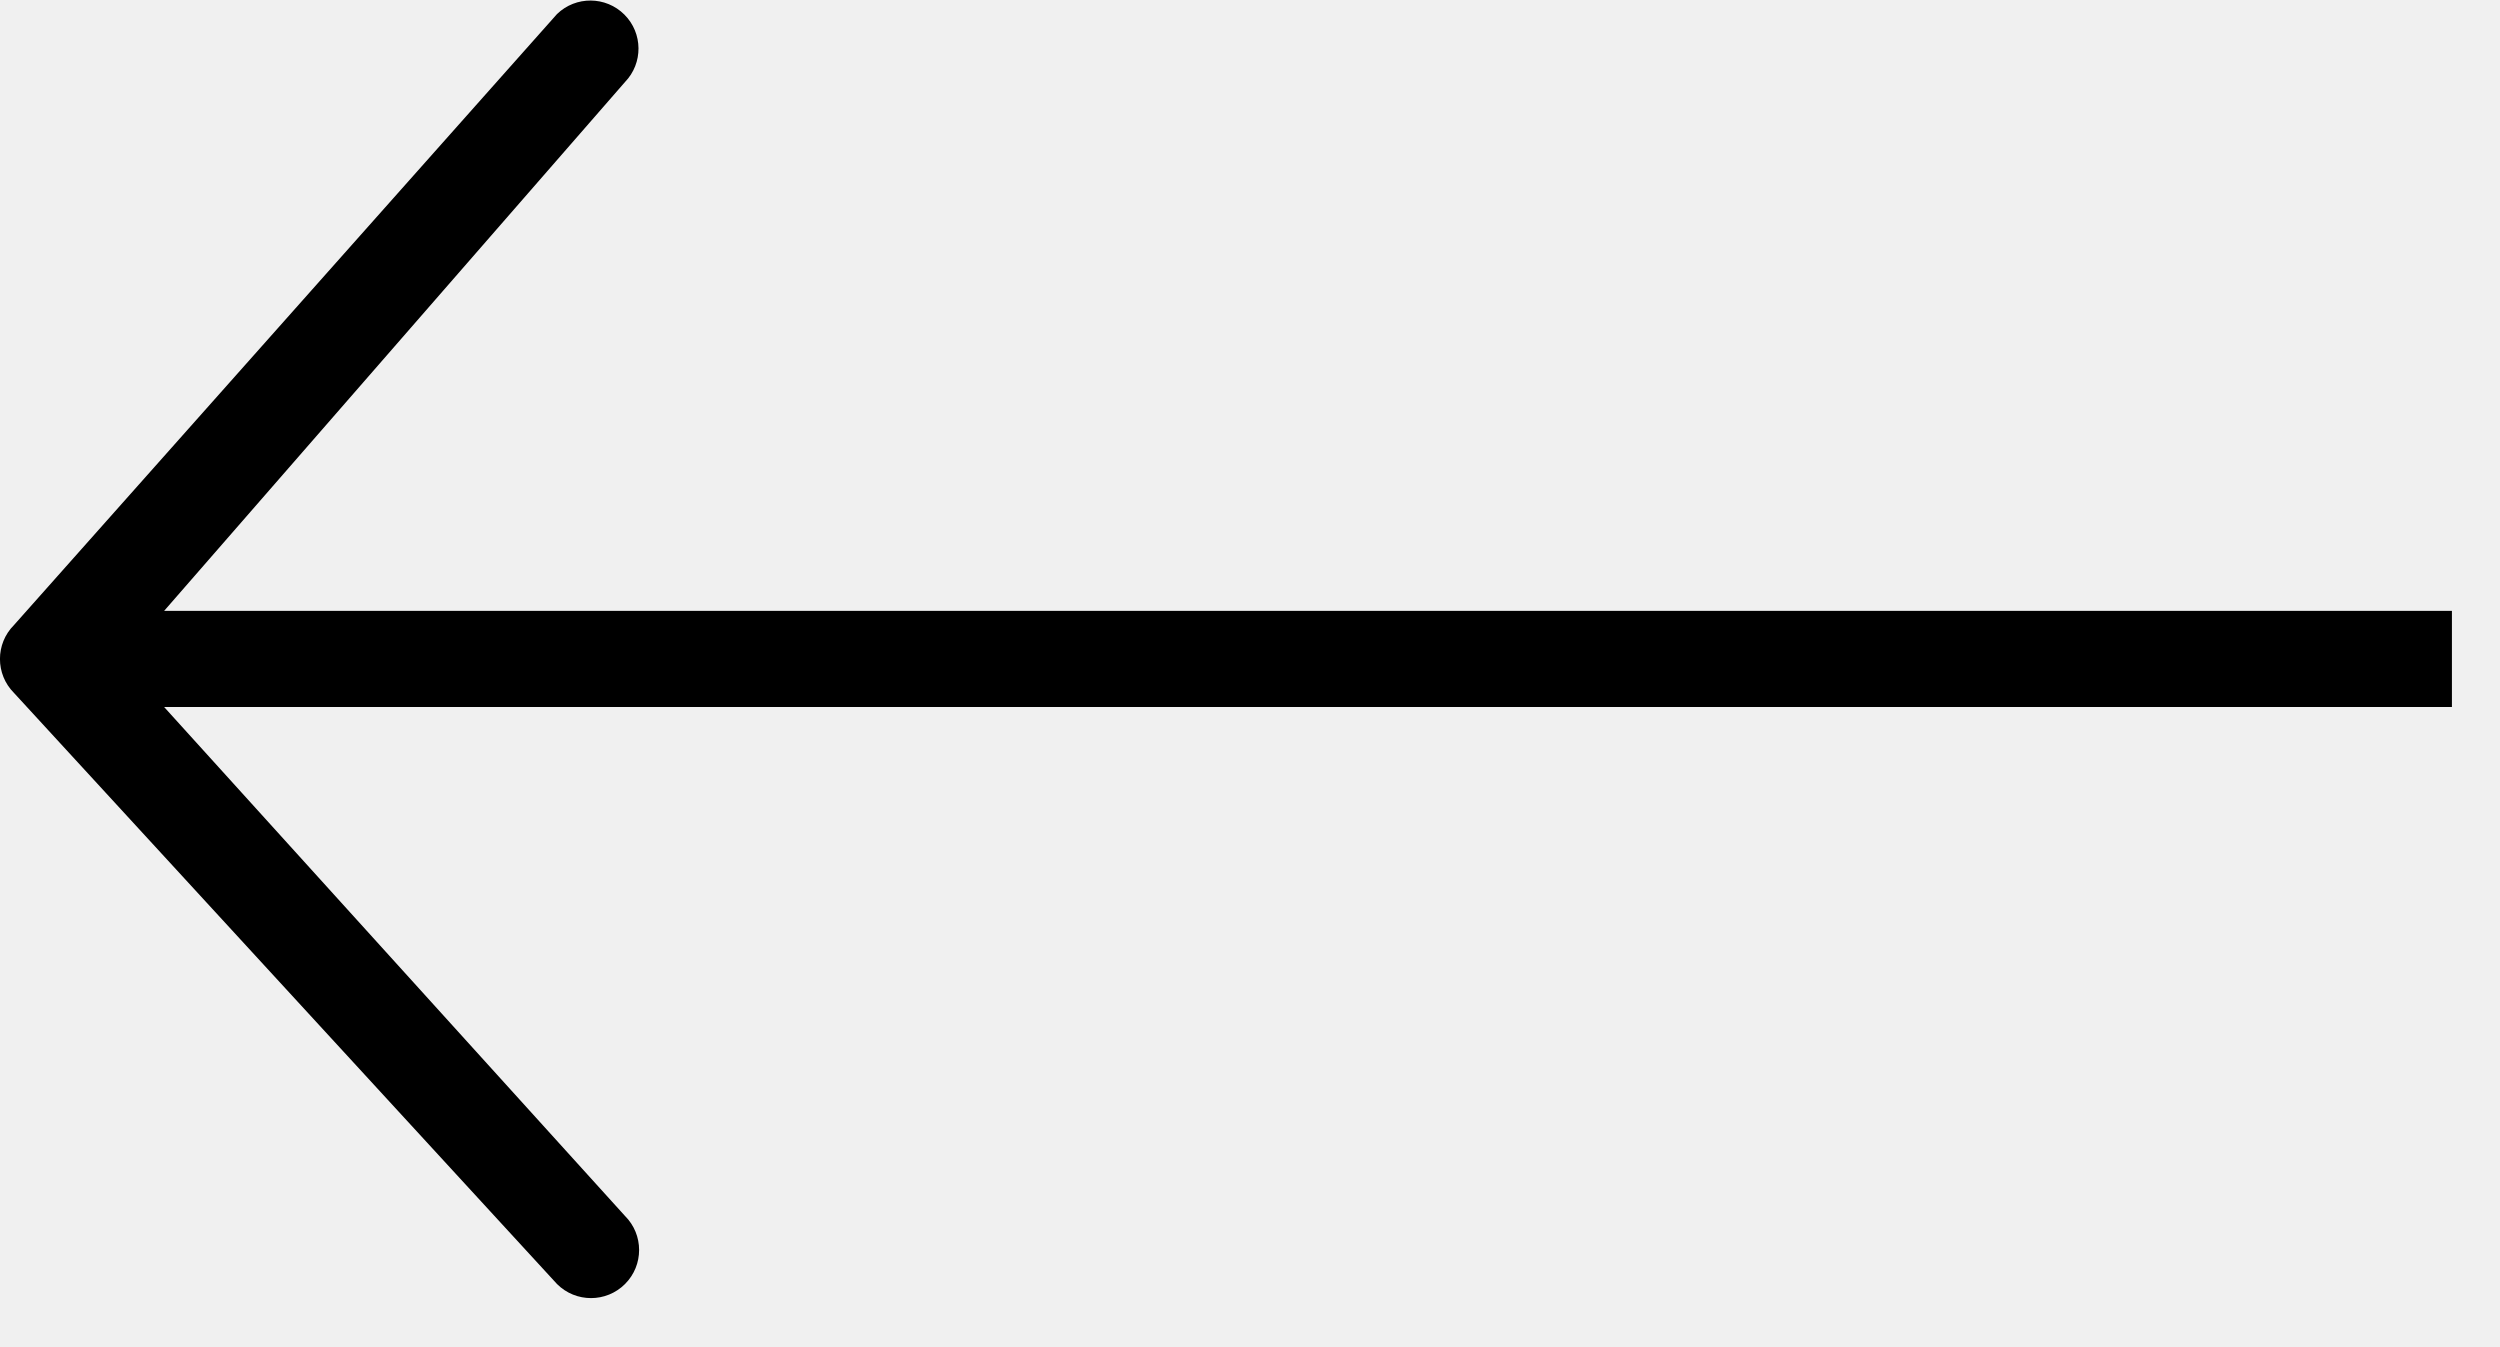
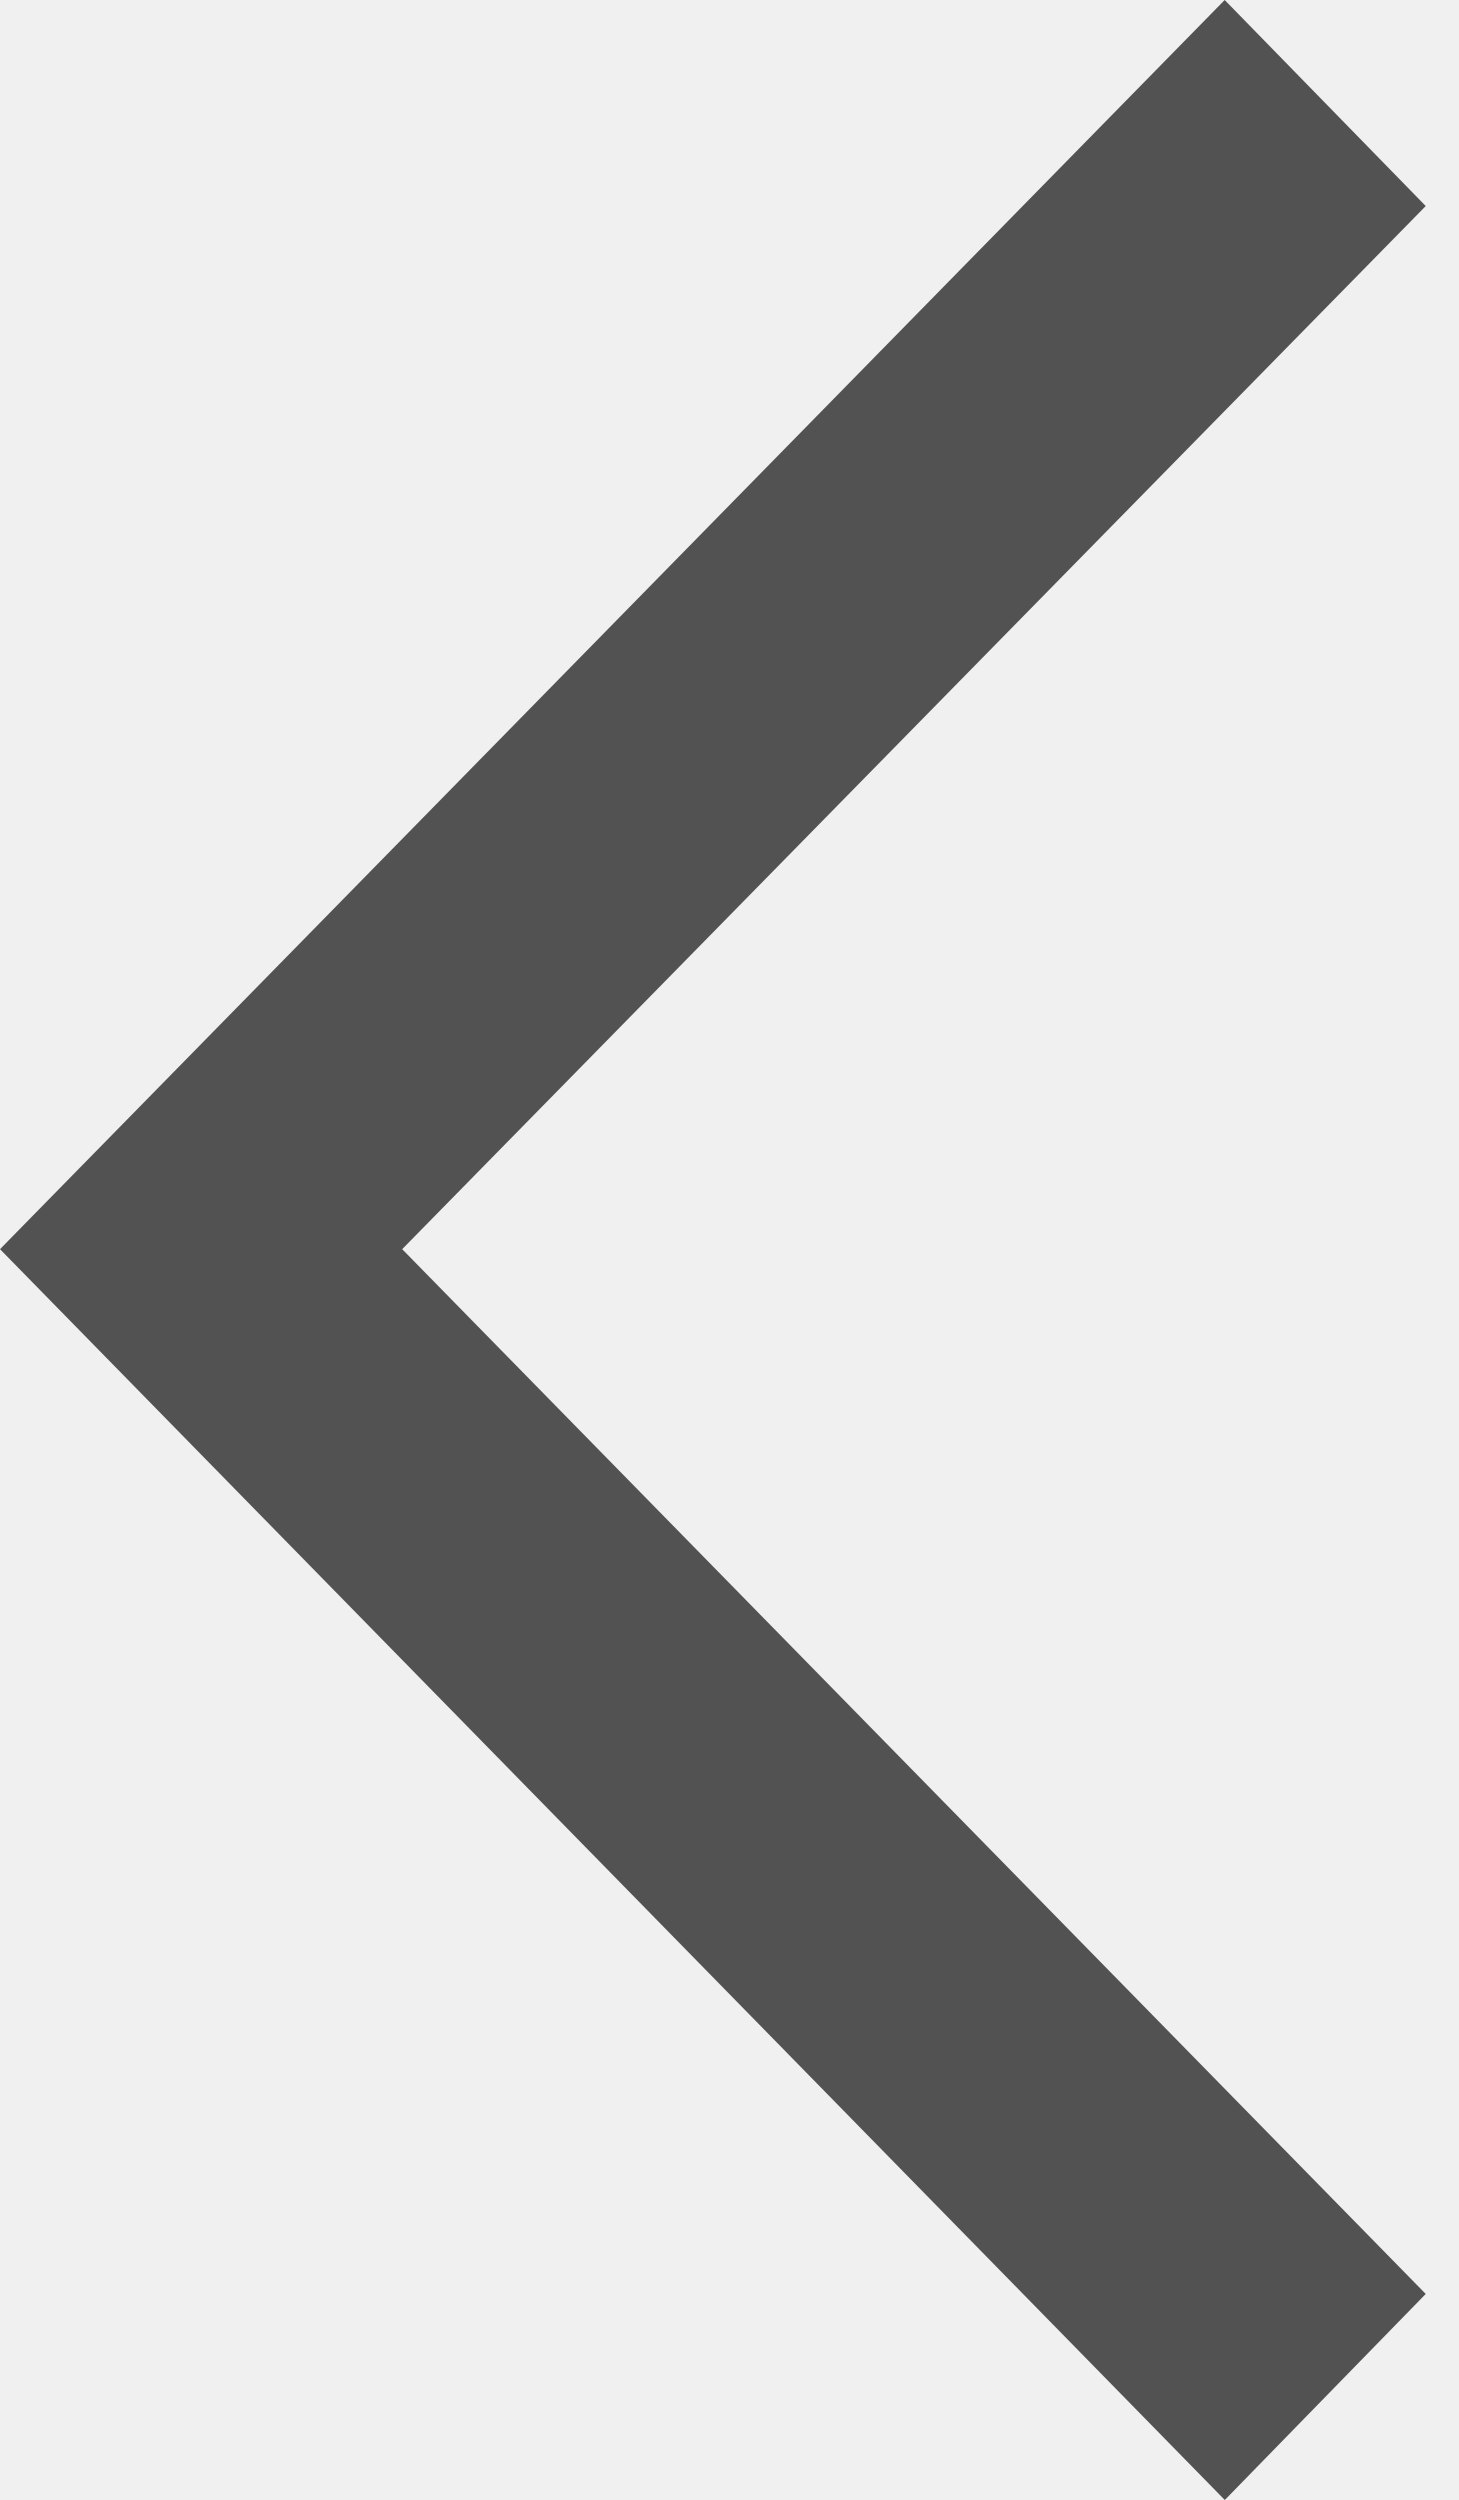
- <svg xmlns="http://www.w3.org/2000/svg" width="26" height="14" fill="none">
-   <path fill-rule="evenodd" clip-rule="evenodd" d="M5.793.146L.146 6.5a.5.5 0 000 .707l5.647 6.147a.5.5 0 10.707-.708L1.707 7.353H25.5v-1H1.707L6.5.853a.5.5 0 00-.707-.707z" fill="#000" />
+ <svg xmlns="http://www.w3.org/2000/svg" width="14" height="24" fill="none">
+   <g clip-path="url(#clip0_340_1109)">
+     <path d="M0 11.992L11.757 0l1.93 1.978-9.826 10.014 9.826 10.03L11.758 24 0 11.992z" fill="#525252" />
+   </g>
+   <defs>
+     <clipPath id="clip0_340_1109">
+       <path fill="#fff" transform="matrix(-1 0 0 1 13.688 0)" d="M0 0h13.687v24H0z" />
+     </clipPath>
+   </defs>
</svg>
